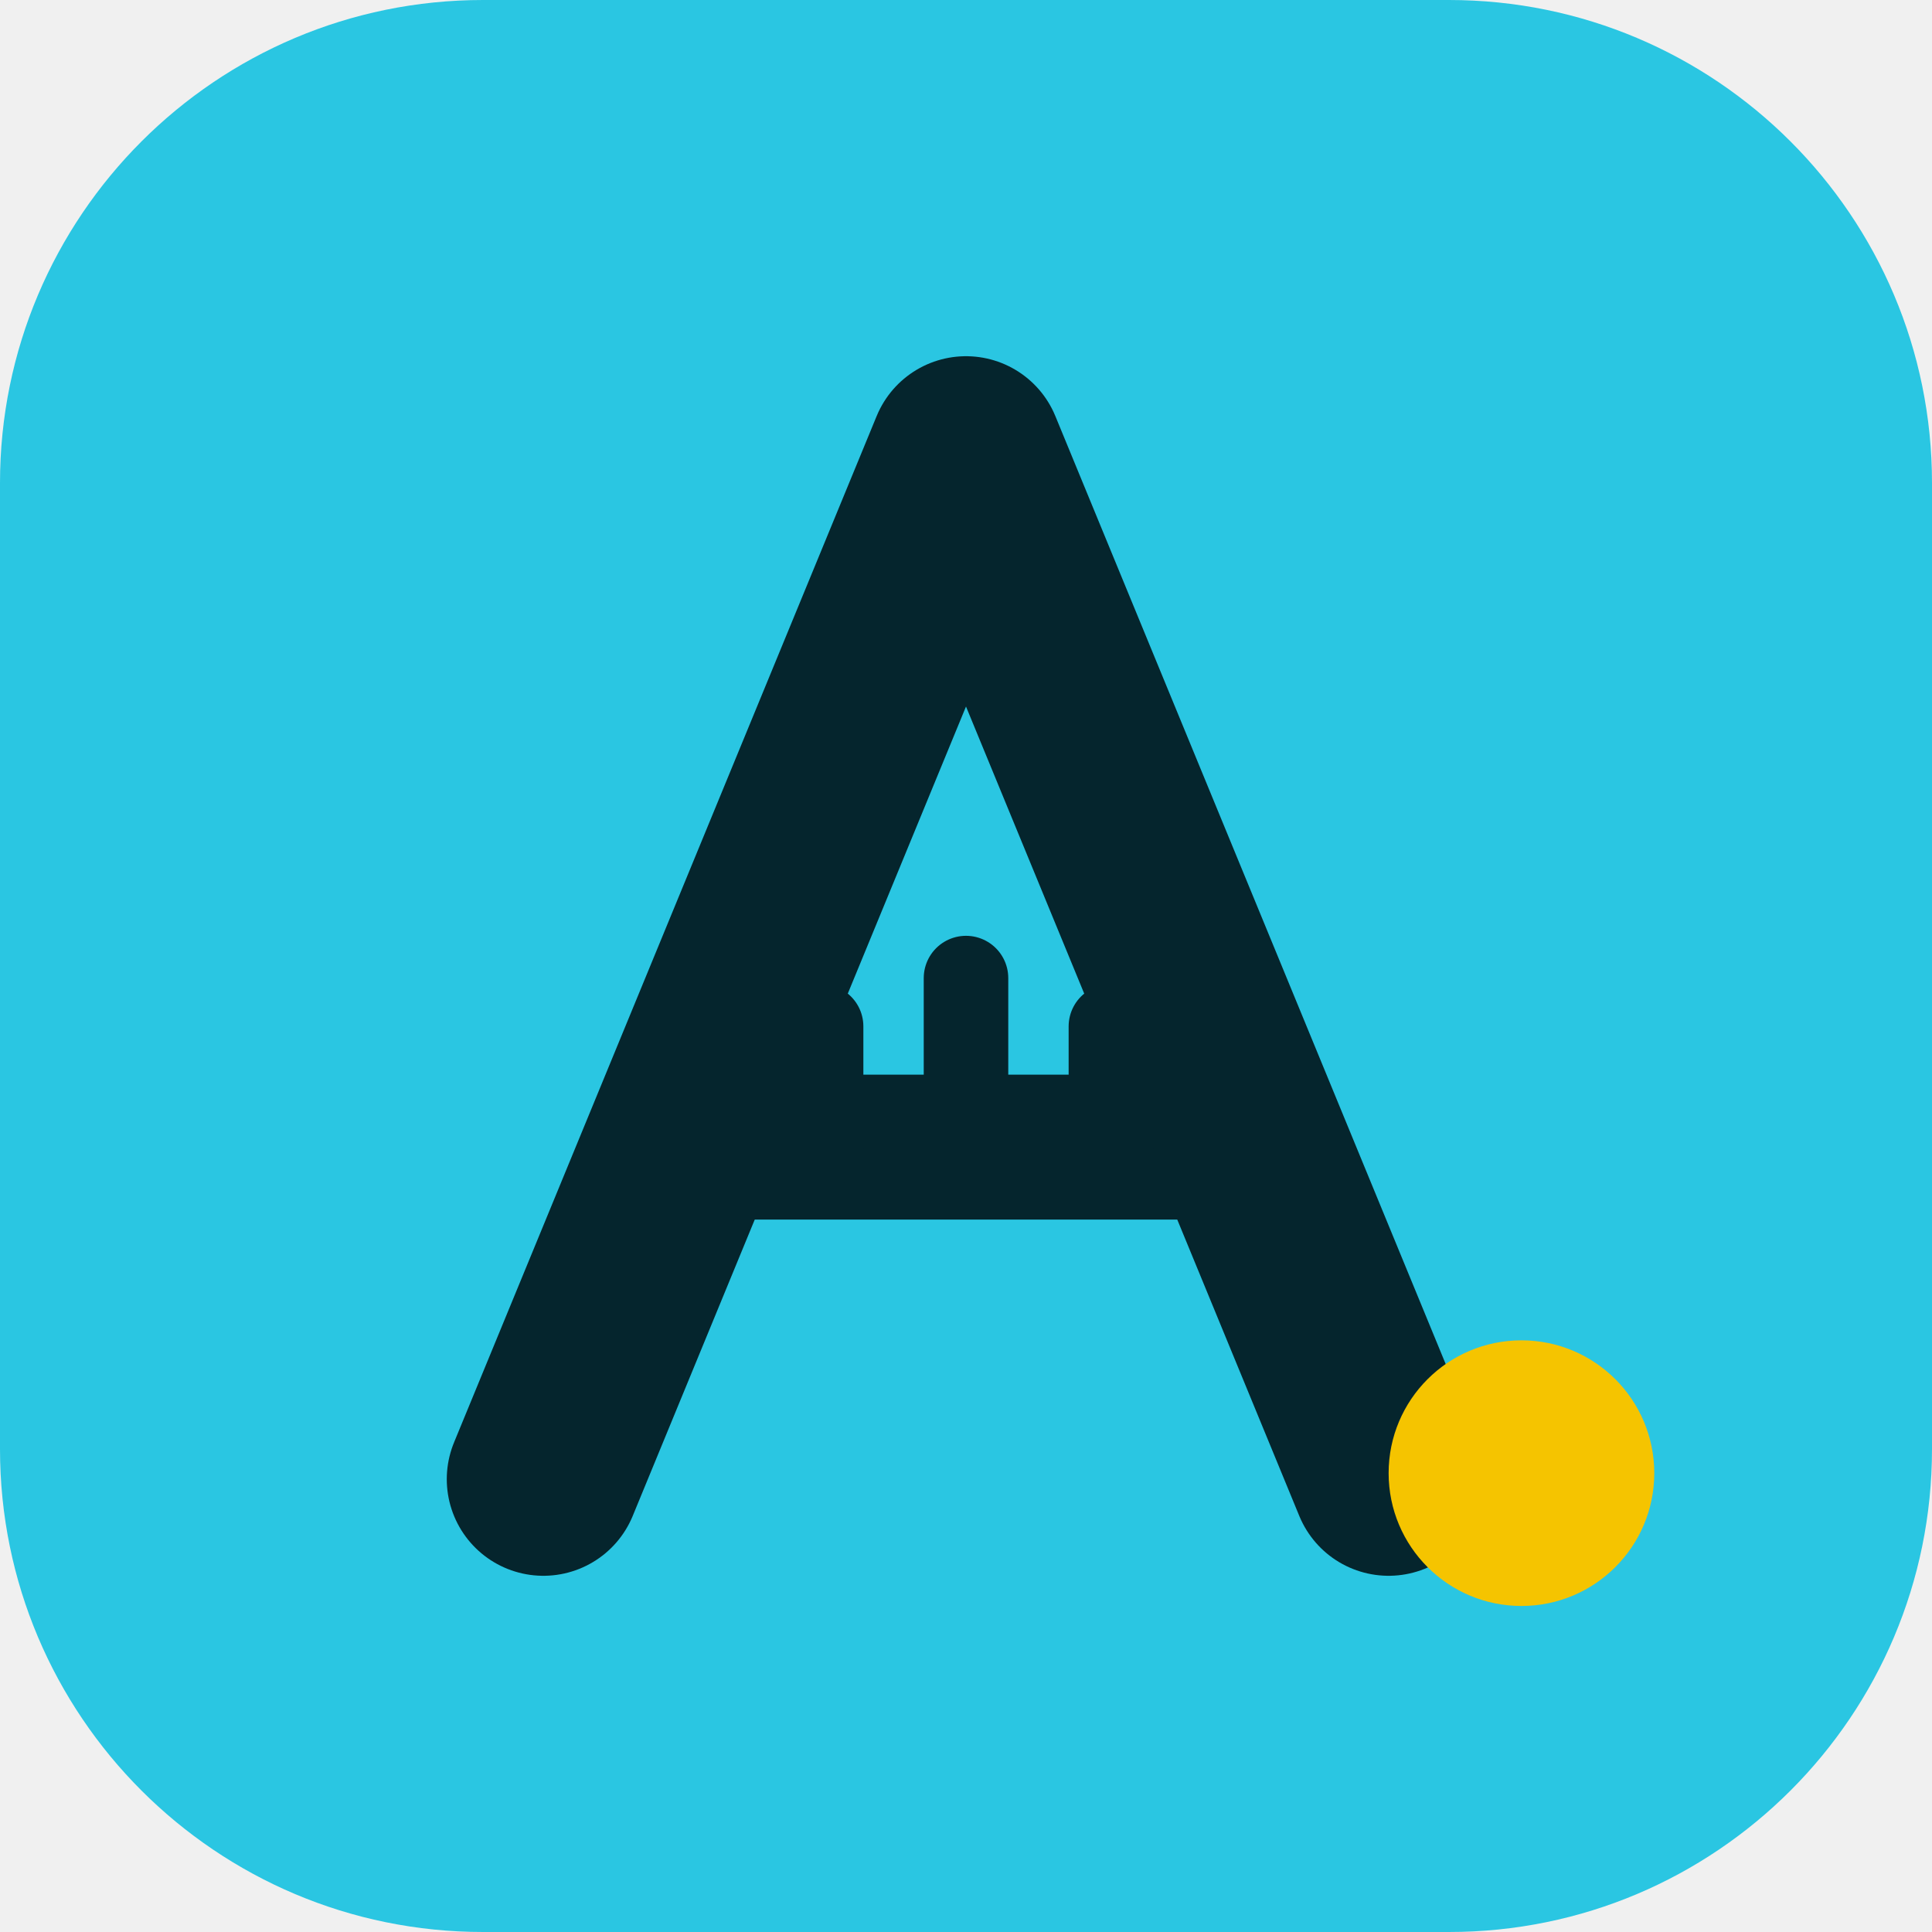
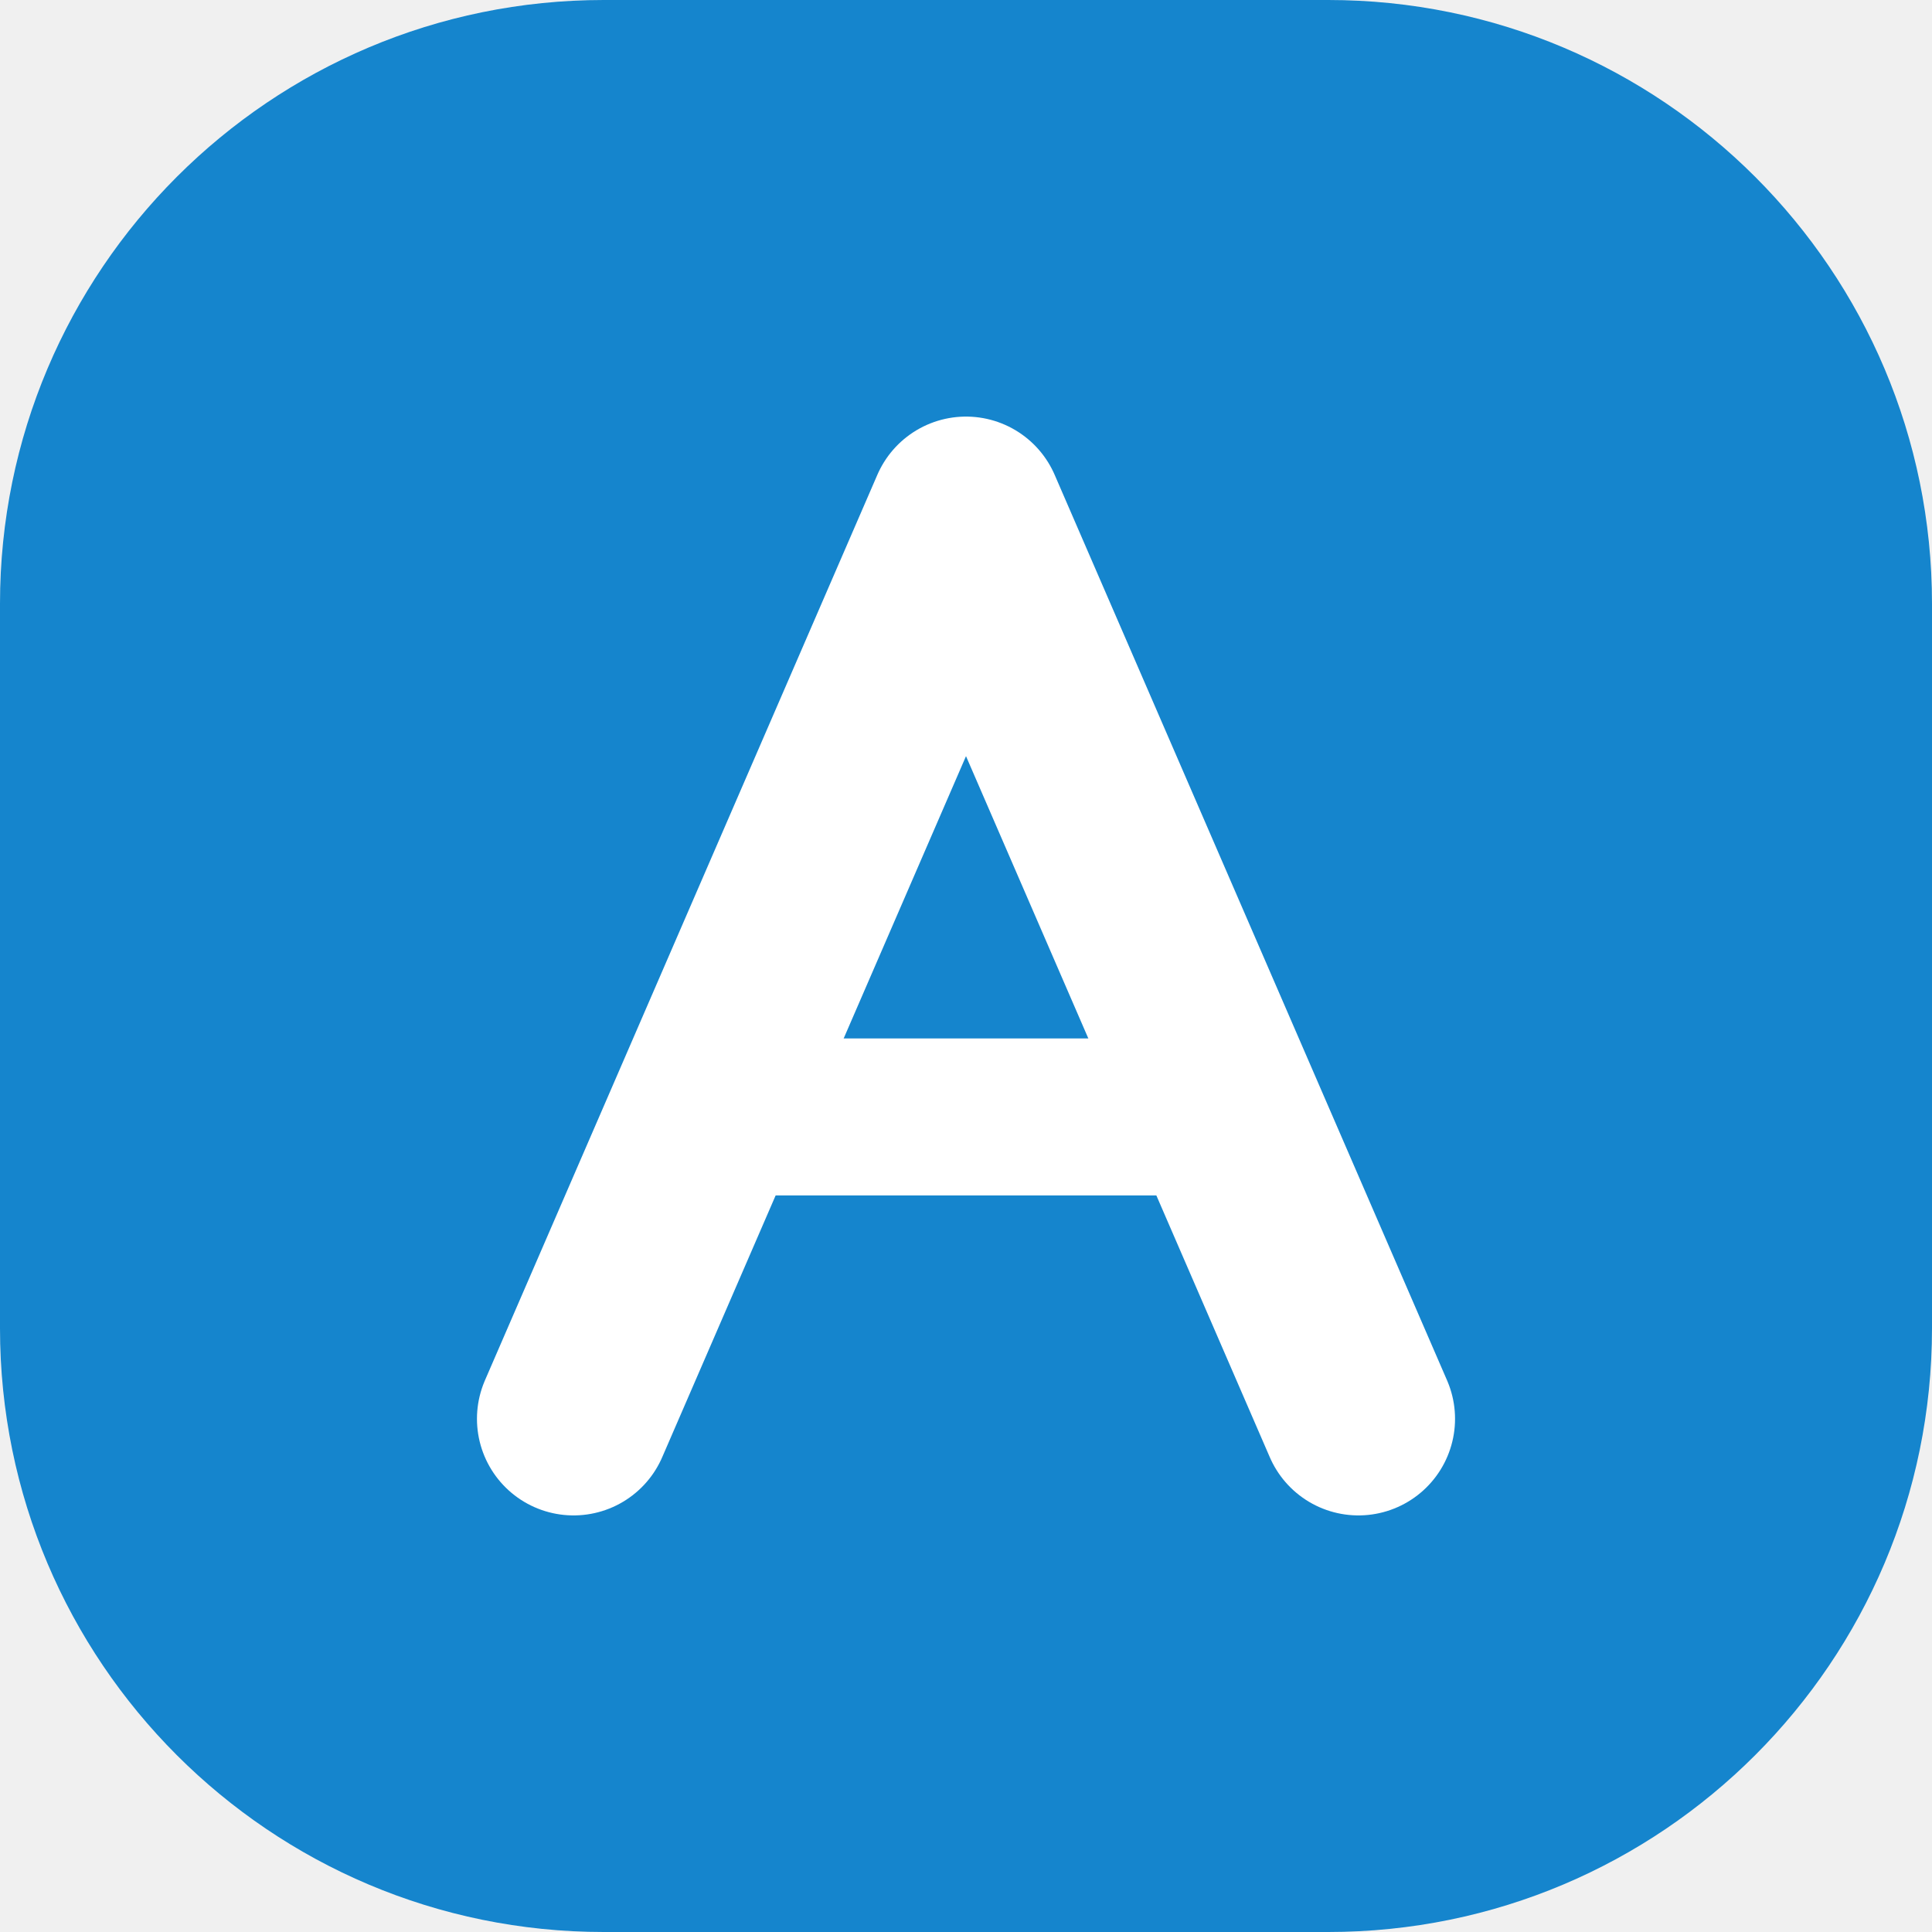
<svg xmlns="http://www.w3.org/2000/svg" viewBox="0 0 32 32">
-   <rect width="32" height="32" rx="8" fill="#2AC6E2" />
-   <path d="M9 24.5 16 7.5l7 17" fill="none" stroke="#05252D" stroke-width="3.2" stroke-linecap="round" stroke-linejoin="round" />
-   <path d="M11.2 19h9.6" stroke="#05252D" stroke-width="2.4" stroke-linecap="round" />
-   <path d="M13.6 19v-2M16 19v-2.8M18.4 19v-2" stroke="#05252D" stroke-width="1.4" stroke-linecap="round" />
-   <circle cx="25.2" cy="24.4" r="2.2" fill="#F5C400" />
+   <rect width="32" height="32" rx="10" fill="#1585CD" />
+   <path d="M9.5 23.5 16 8.5l6.5 15" fill="none" stroke="#FFFFFF" stroke-width="3.2" stroke-linecap="round" stroke-linejoin="round" />
+   <path d="M12.2 18.5h7.6" stroke="#FFFFFF" stroke-width="2.6" stroke-linecap="round" />
</svg>
